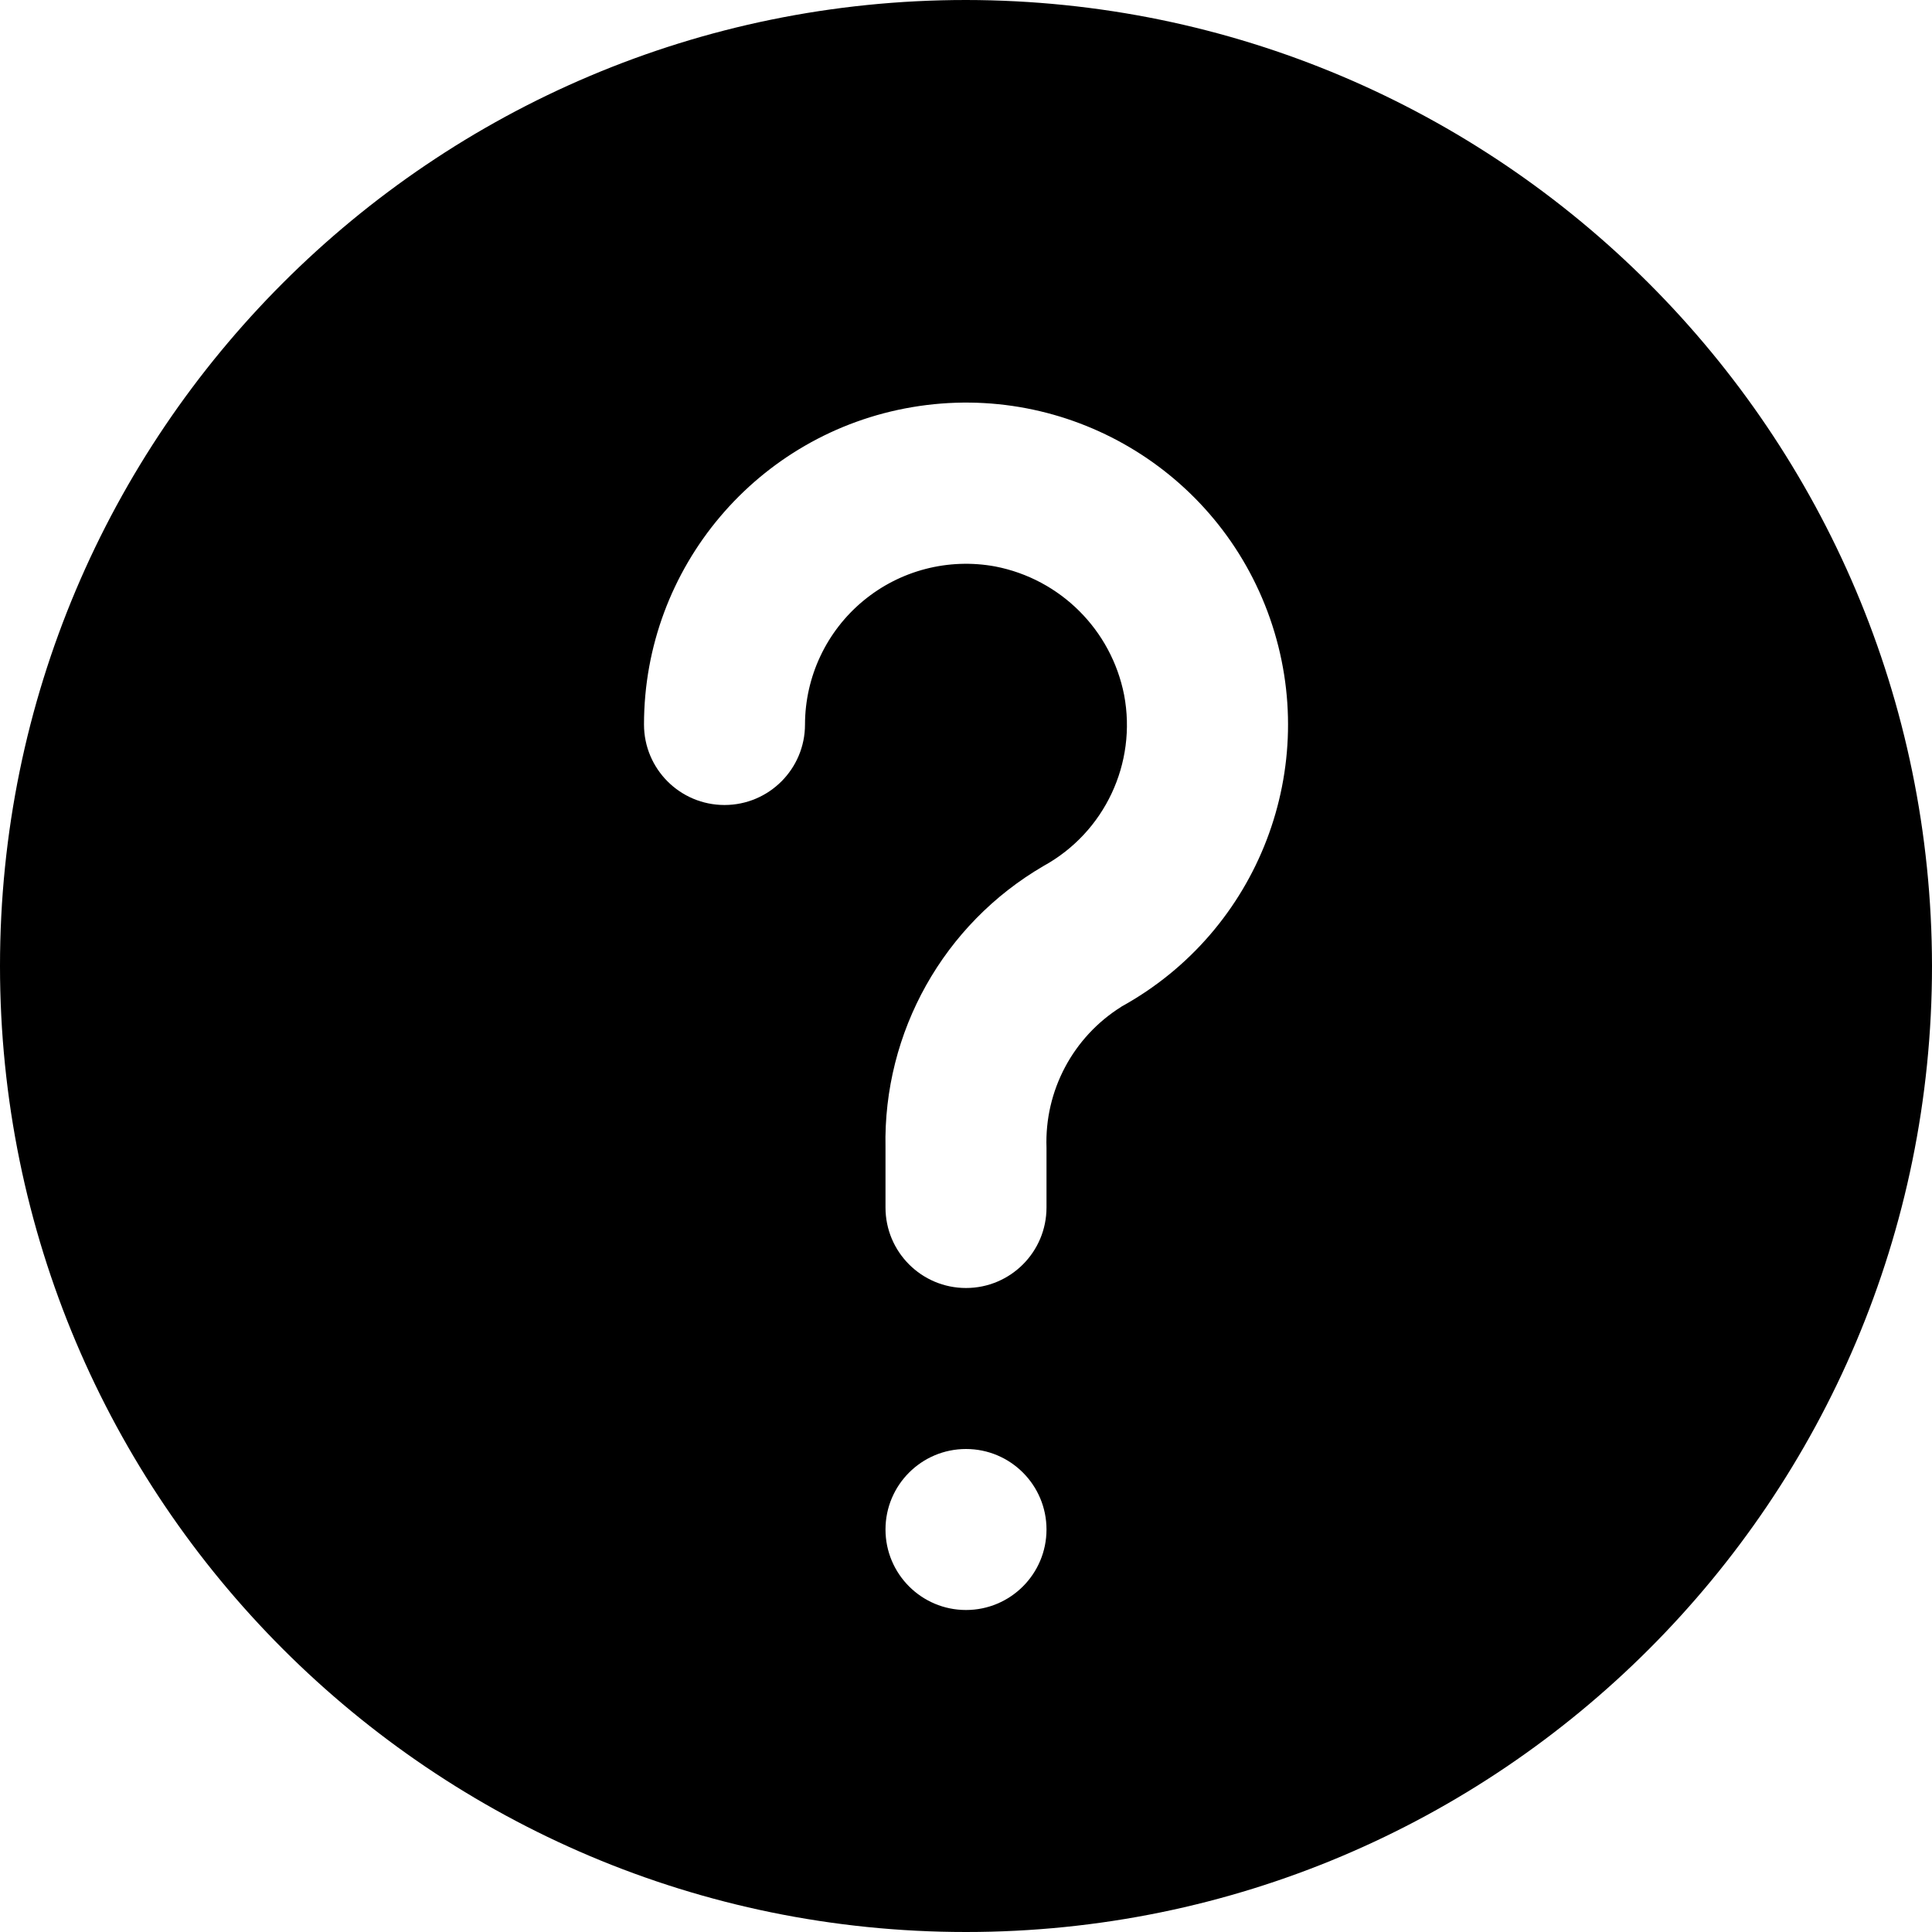
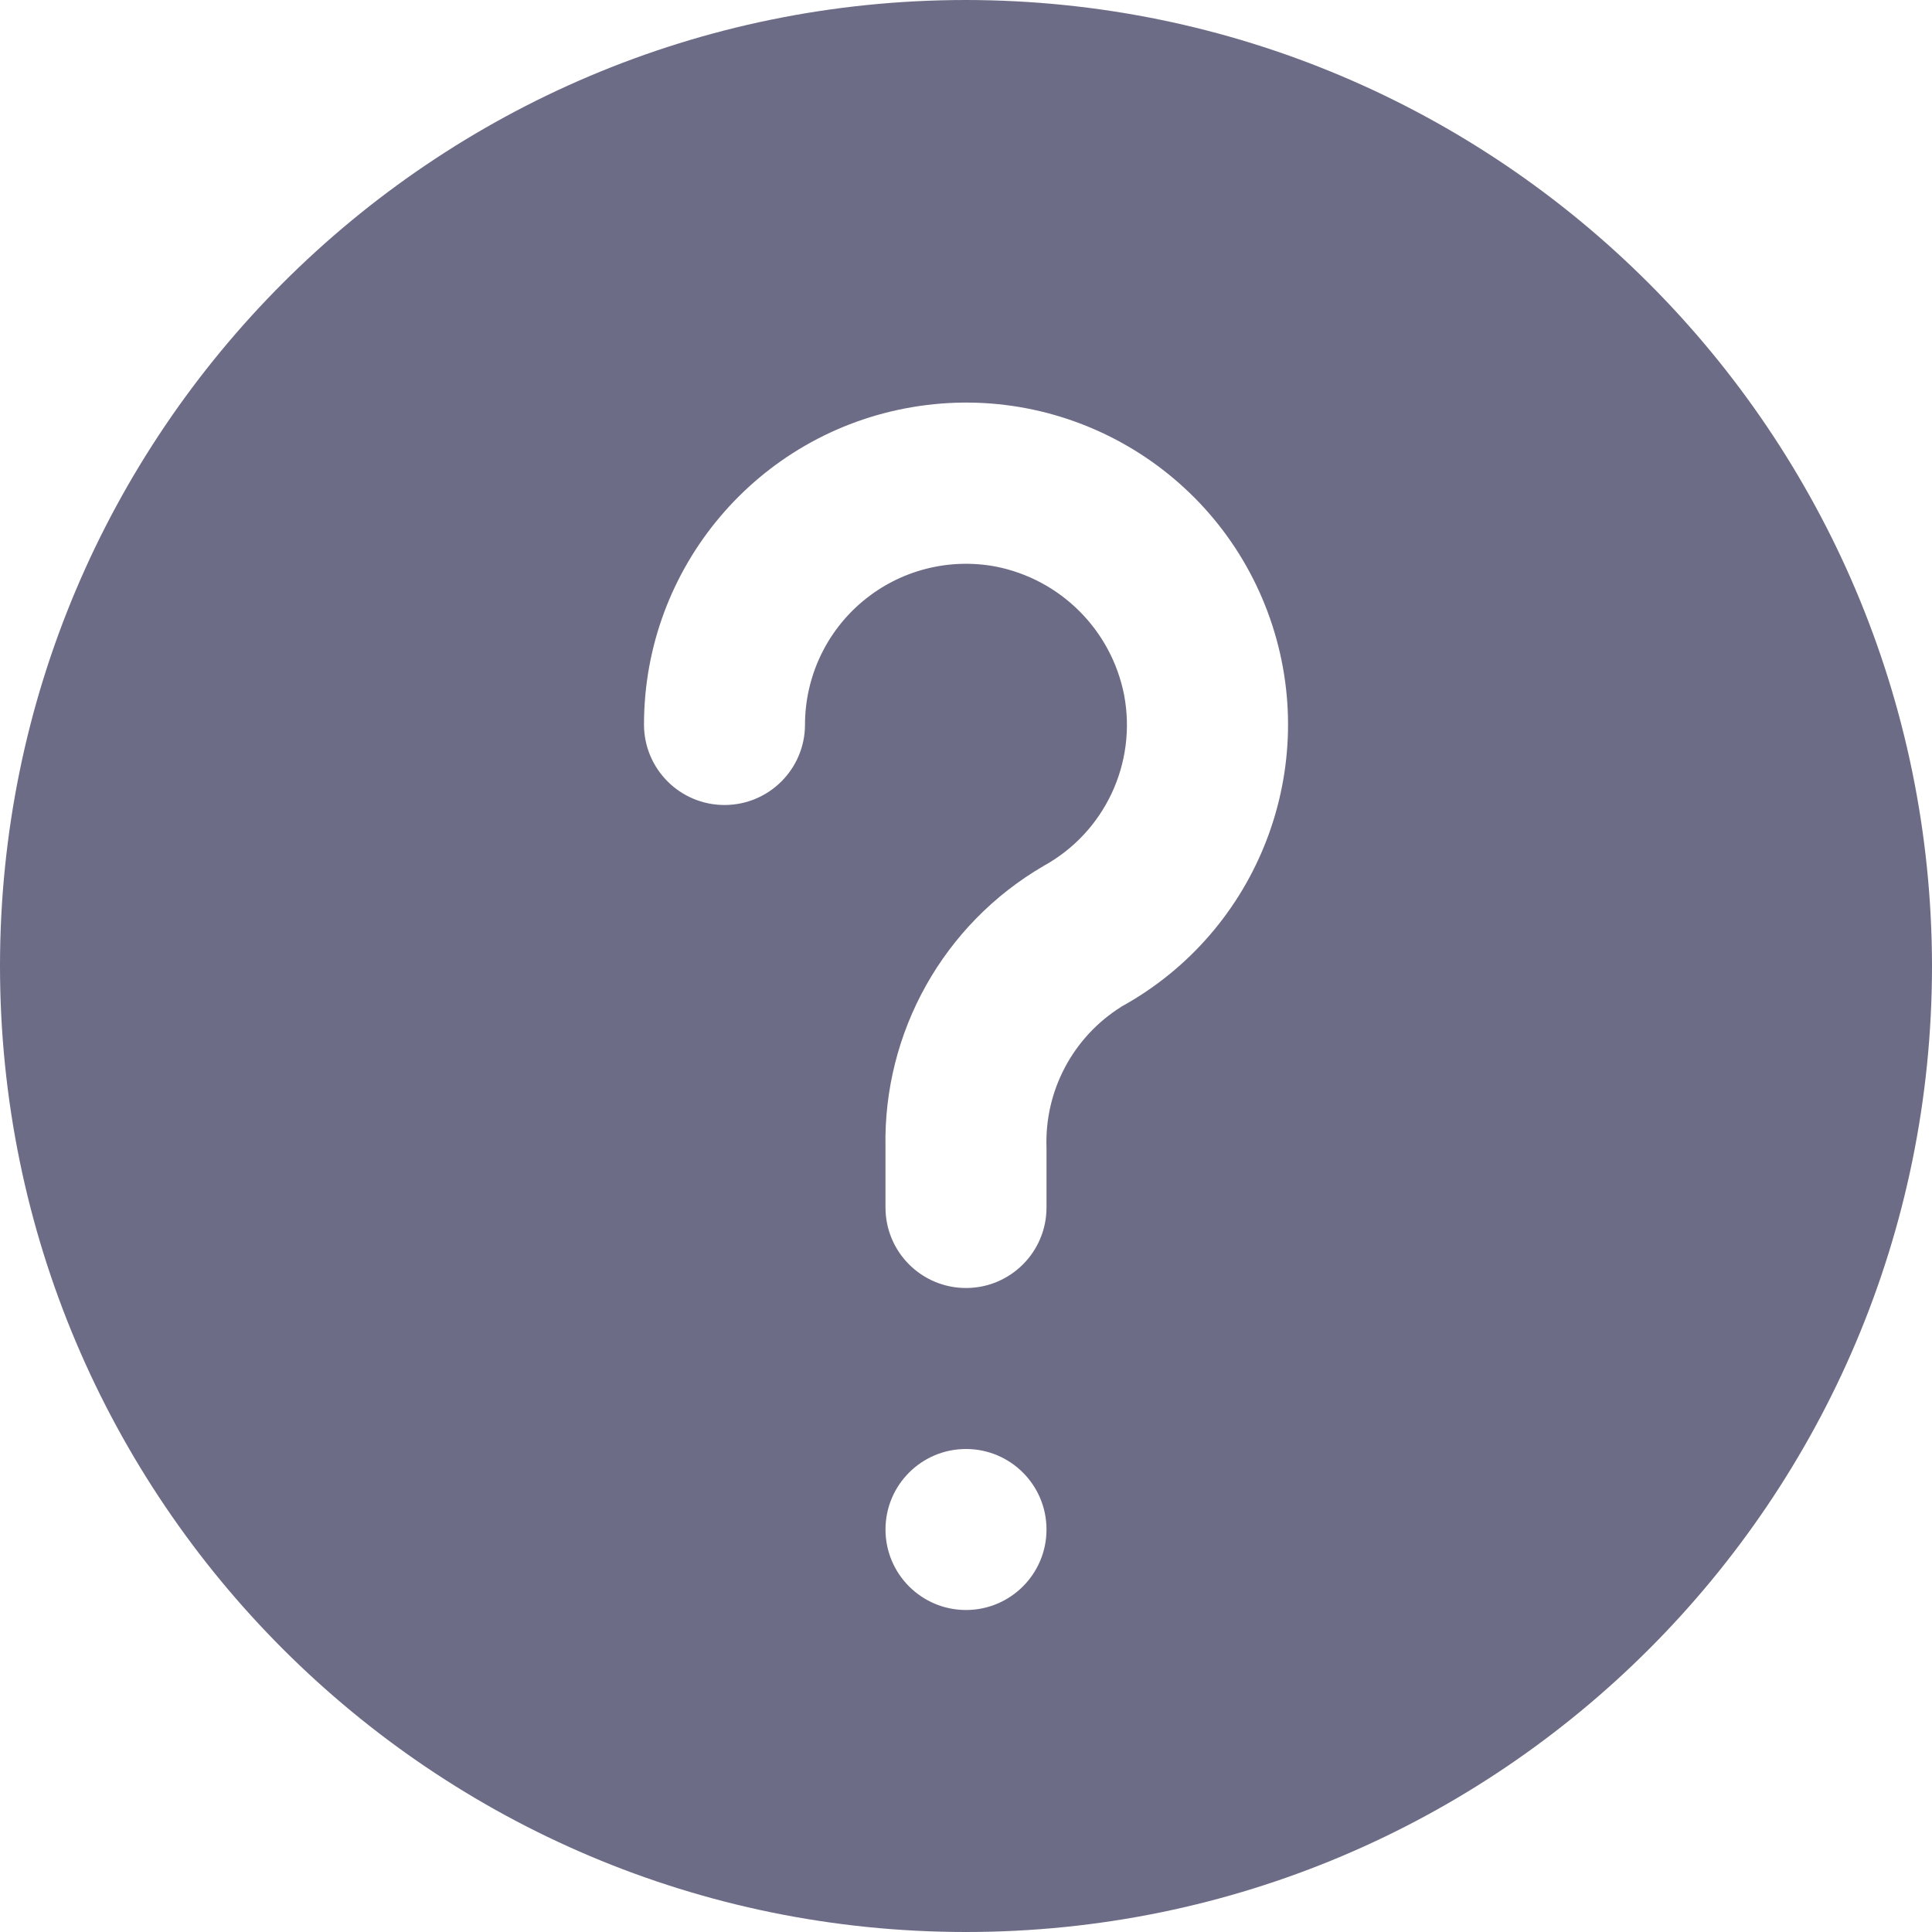
- <svg xmlns="http://www.w3.org/2000/svg" id="Filled" viewBox="0 0 24 24" width="512" height="512">
+ <svg xmlns="http://www.w3.org/2000/svg" id="Filled" viewBox="0 0 24 24" width="512" height="512" fill="#6d6c87">
  <path d="M12,0A12,12,0,1,0,24,12,12.013,12.013,0,0,0,12,0Zm0,20a1,1,0,1,1,1-1A1,1,0,0,1,12,20Zm1.93-7.494A1.982,1.982,0,0,0,13,14.257V15a1,1,0,0,1-2,0v-.743a3.954,3.954,0,0,1,1.964-3.5,2,2,0,0,0,1-2.125,2.024,2.024,0,0,0-1.6-1.595A2,2,0,0,0,10,9,1,1,0,0,1,8,9a4,4,0,1,1,5.93,3.505Z" />
</svg>
